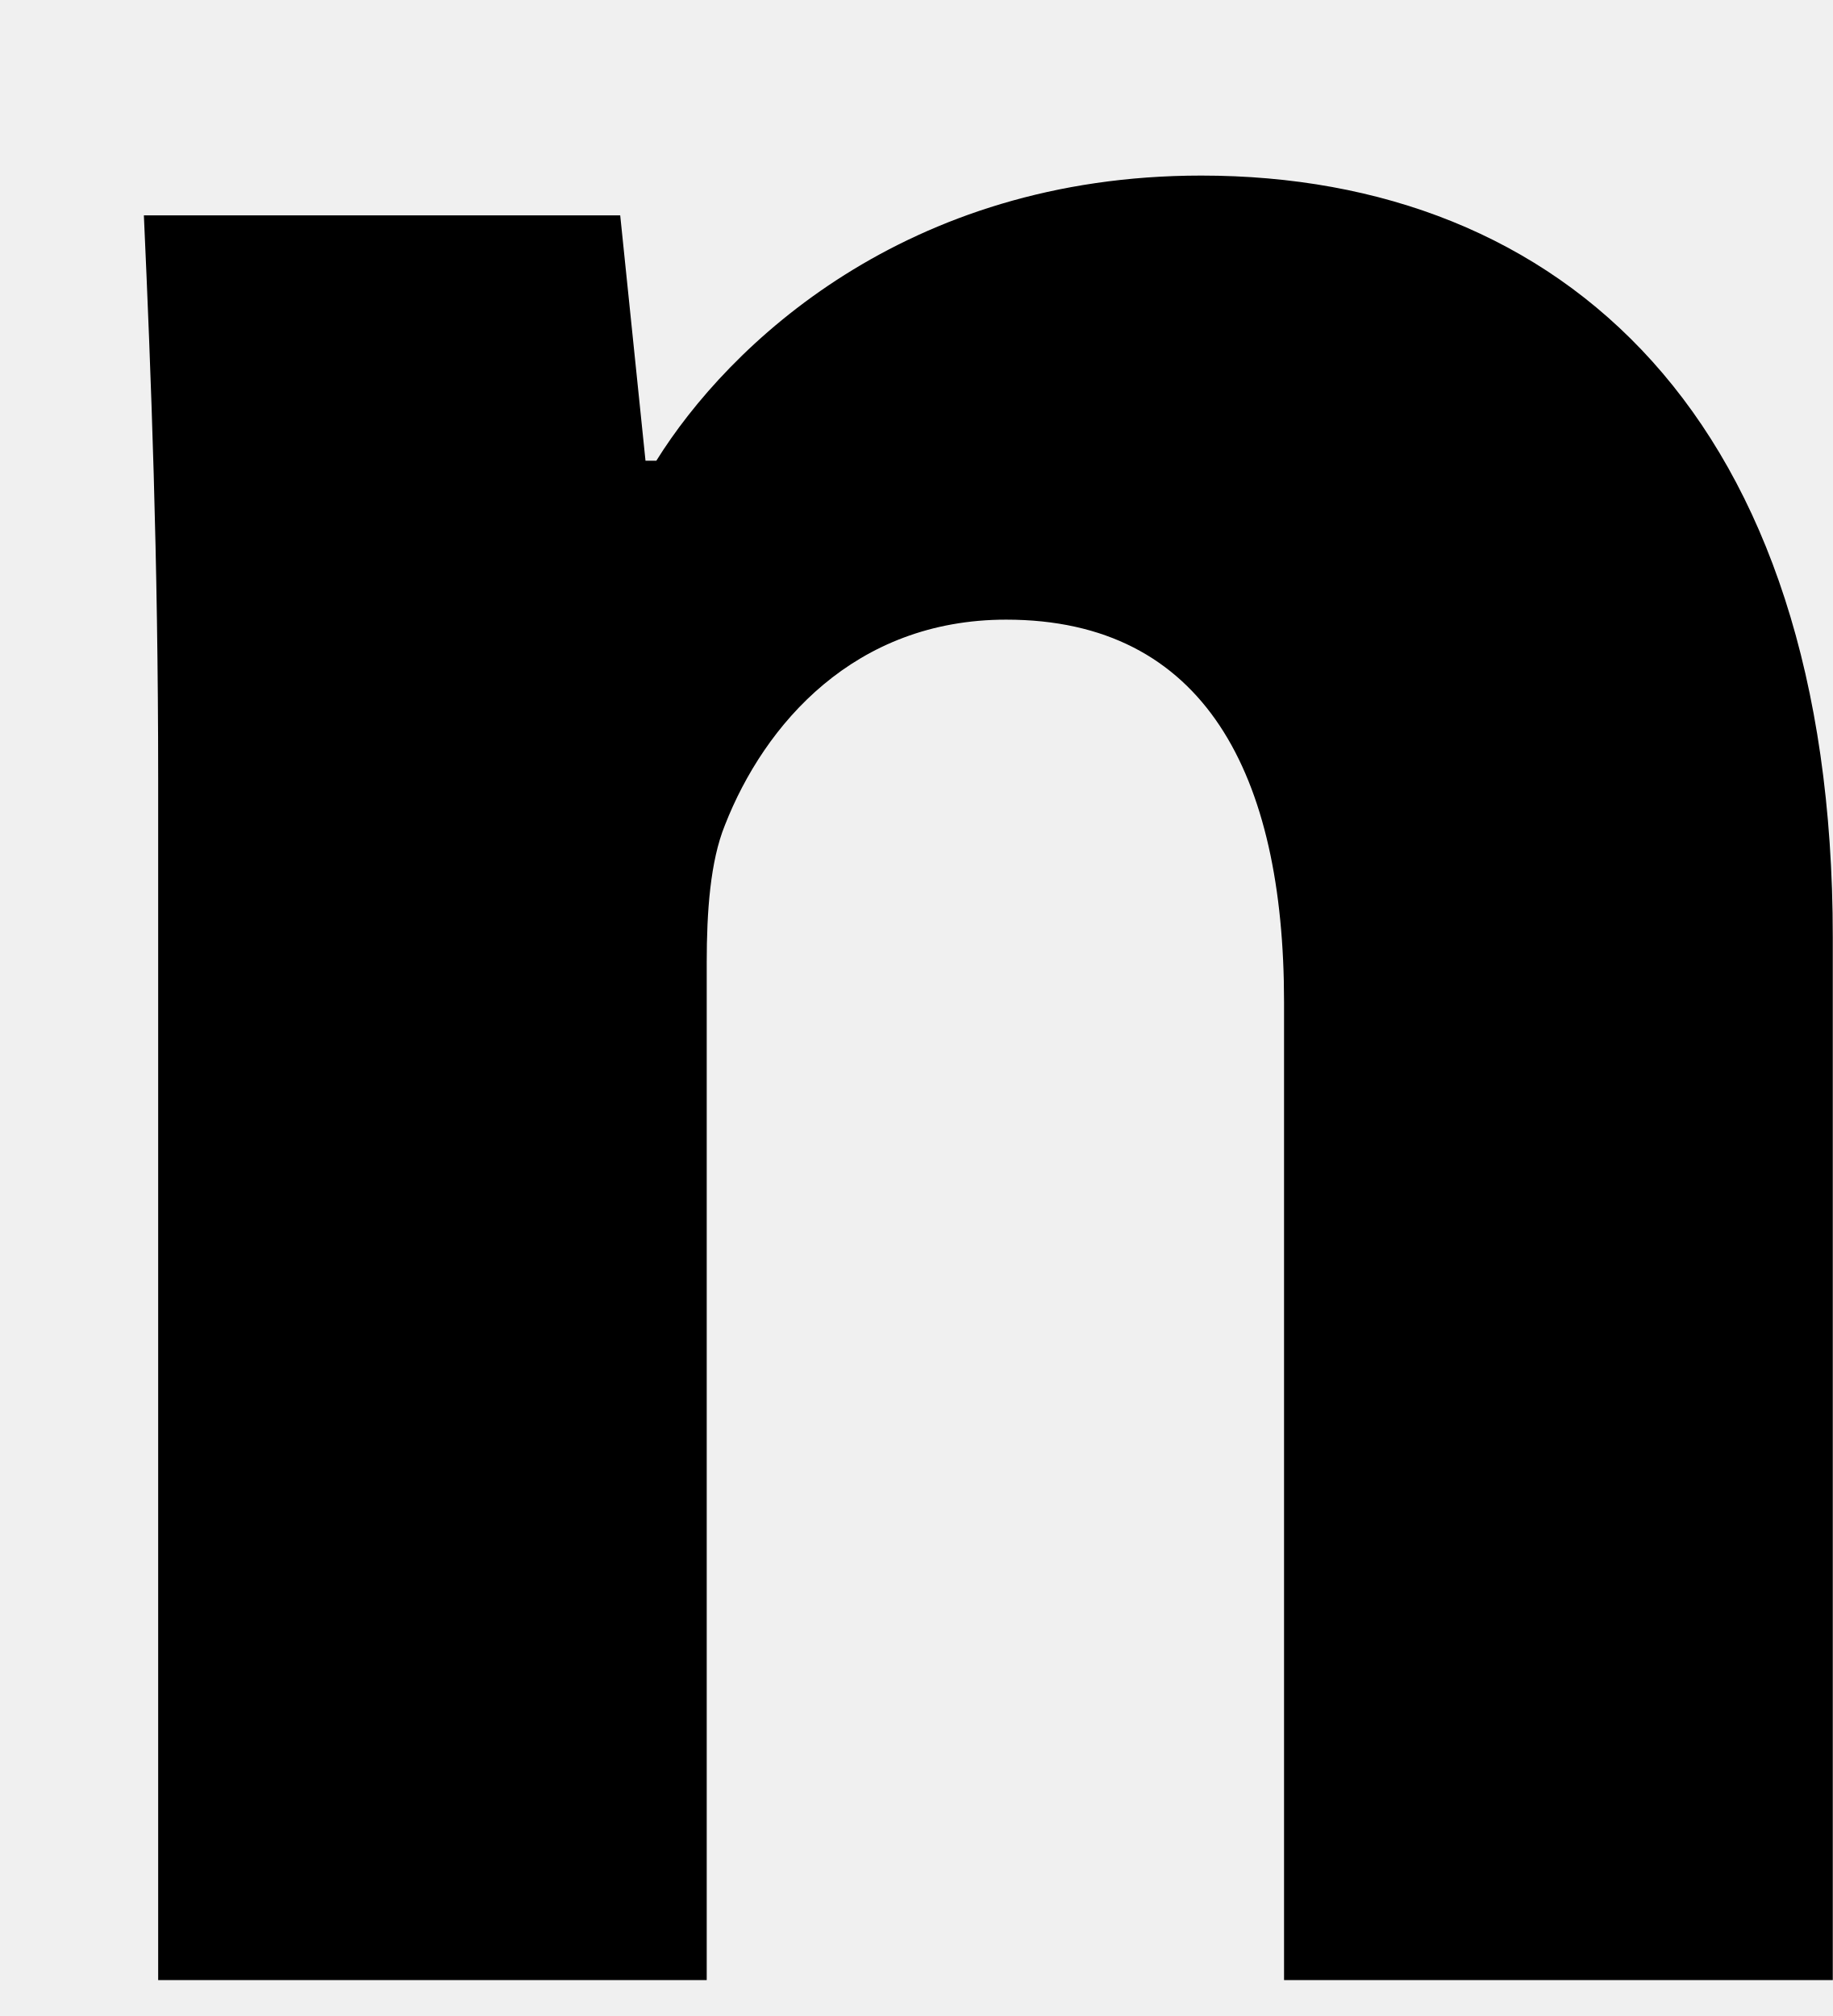
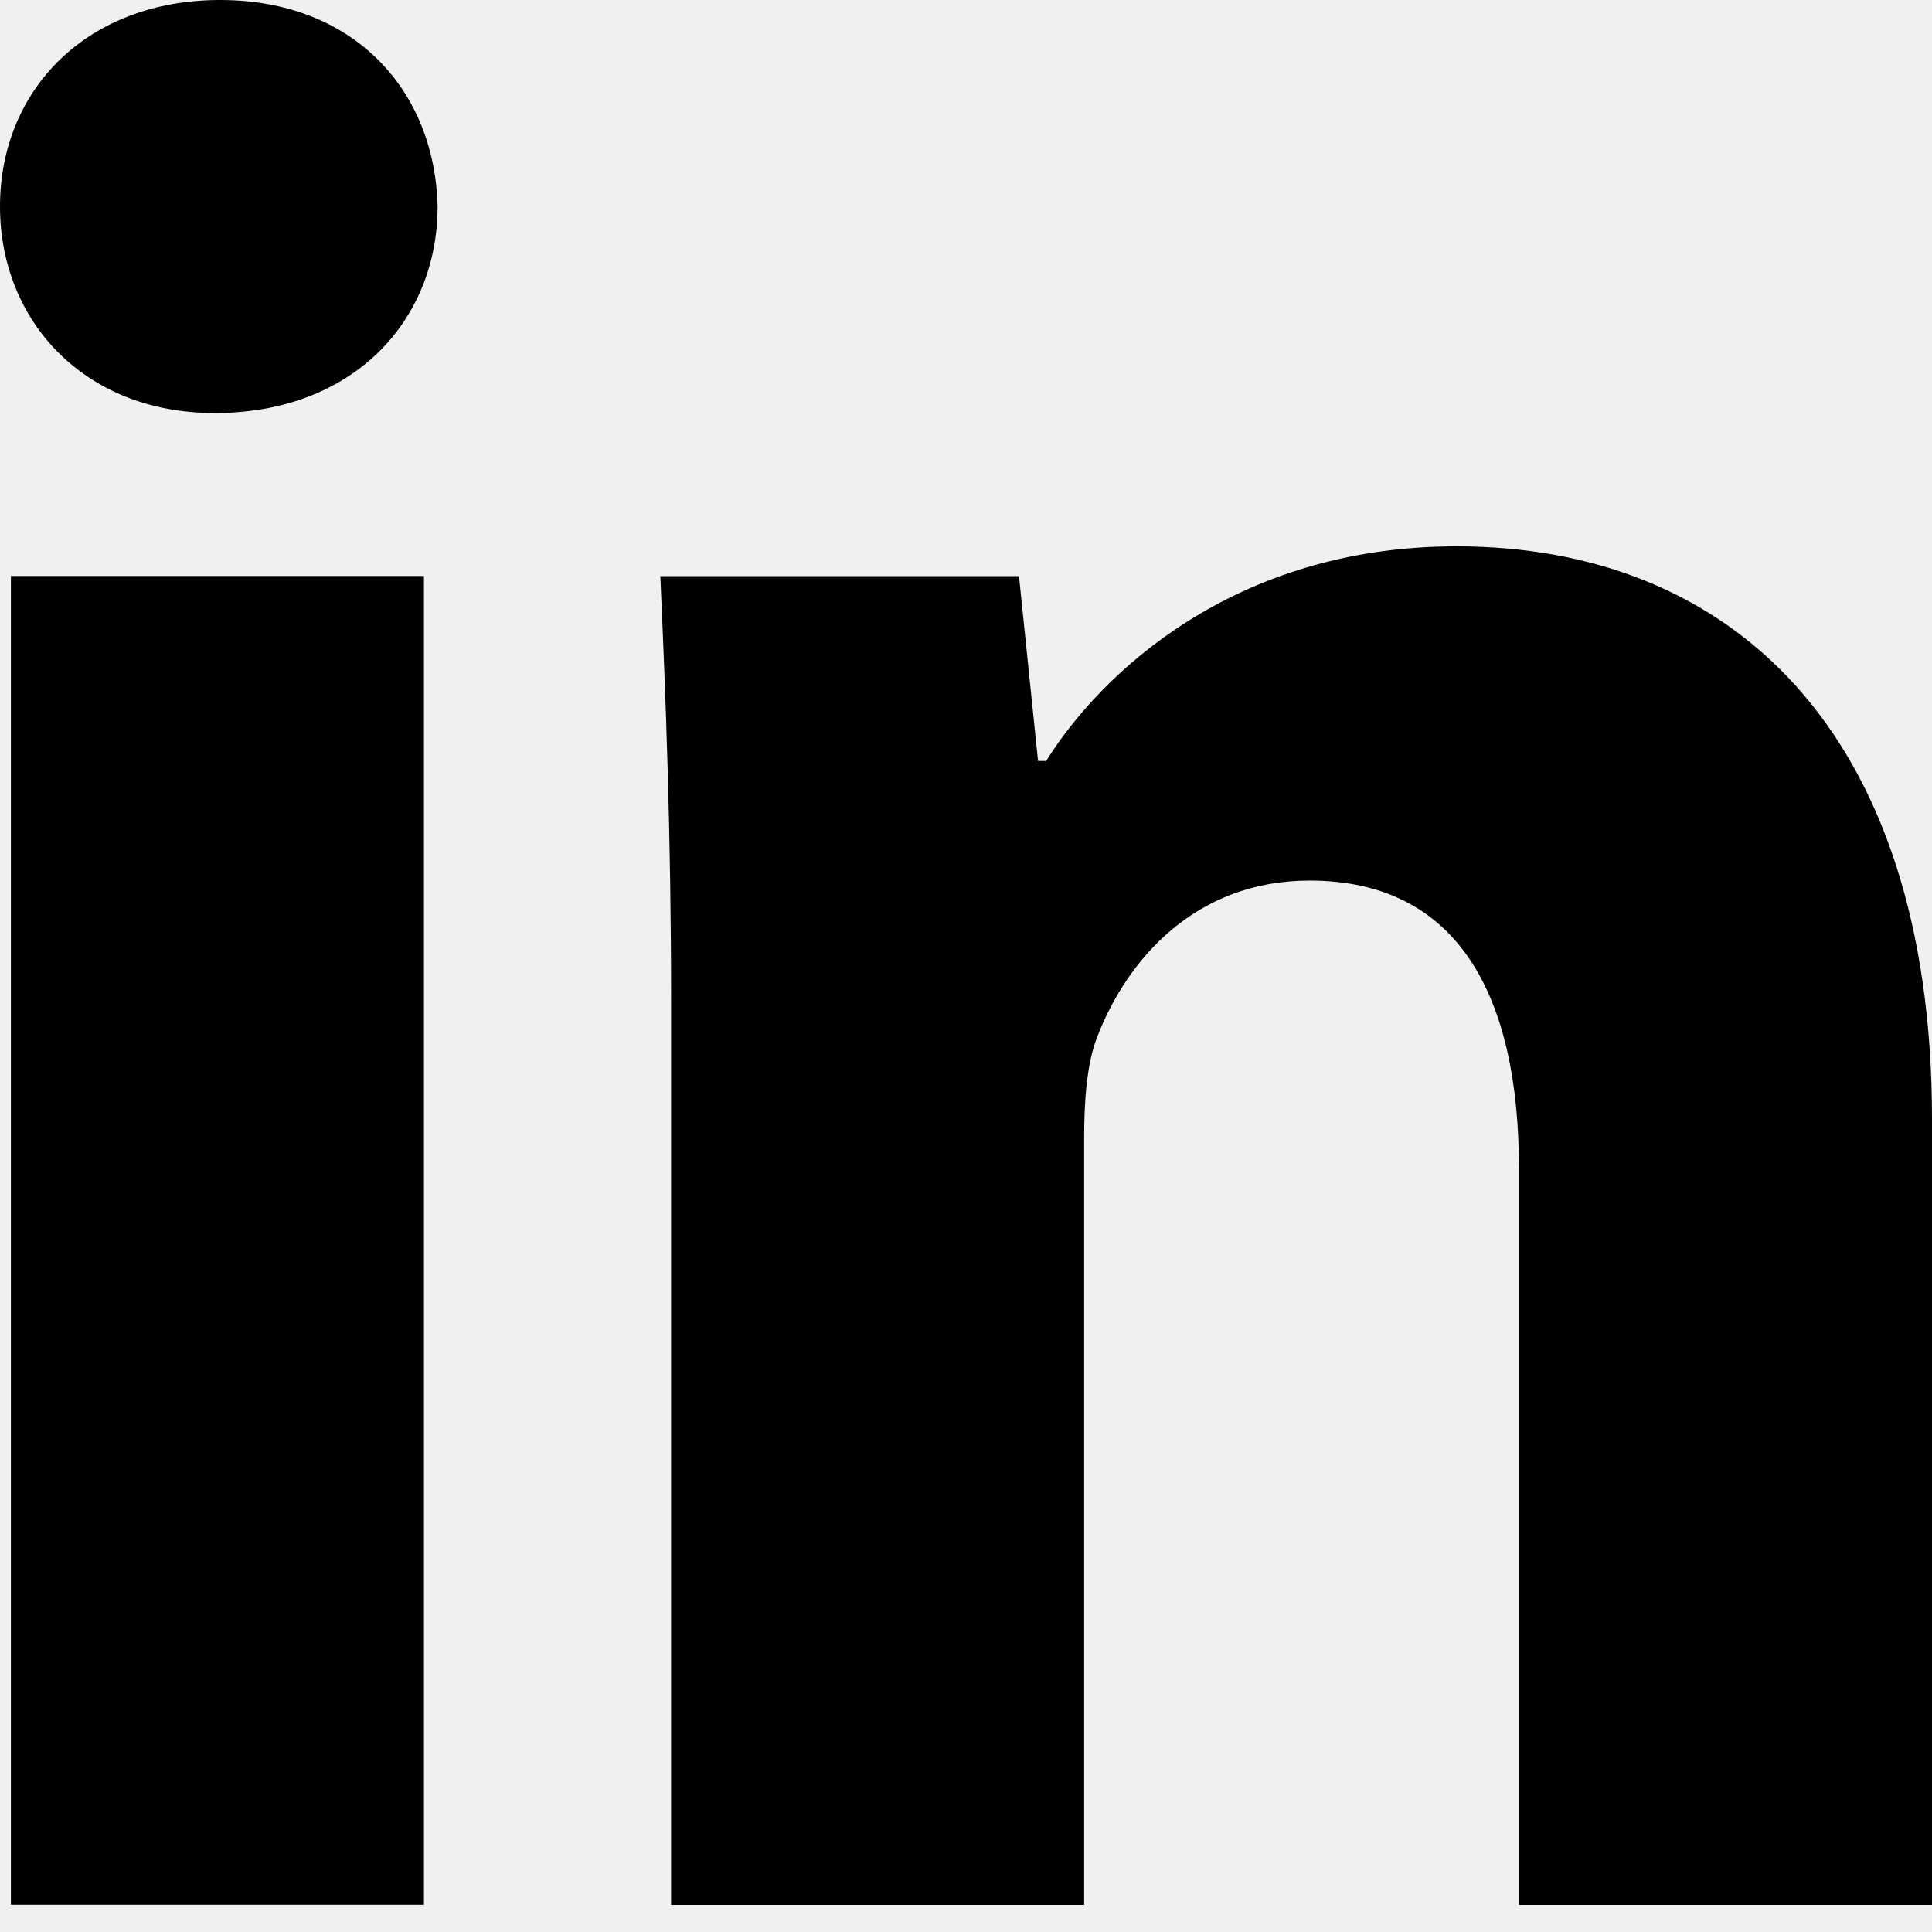
- <svg xmlns="http://www.w3.org/2000/svg" width="10" height="11" viewBox="0 0 10 11" fill="none">
-   <path d="M0.863 4.247C0.863 3.045 0.824 2.041 0.785 1.175H3.384L3.522 2.514H3.581C3.974 1.883 4.939 0.958 6.554 0.958C8.523 0.958 10 2.277 10 5.113V10.804H7.006V5.467C7.006 4.227 6.574 3.381 5.49 3.381C4.663 3.381 4.171 3.951 3.955 4.503C3.875 4.7 3.856 4.976 3.856 5.251V10.804H0.863V4.247Z" fill="black" />
+ <svg xmlns="http://www.w3.org/2000/svg" width="14" height="14" viewBox="0 0 14 14" fill="none">
+   <g clip-path="url(#clip0_1_156)">
+     <path d="M3.171 1.496C3.171 2.323 2.56 2.993 1.556 2.993C0.61 2.994 0 2.324 0 1.496C0 0.65 0.63 0 1.595 0C2.56 0 3.151 0.65 3.171 1.496ZM0.079 13.804V4.174H3.072V13.803H0.079V13.804Z" fill="black" />
+     <path d="M4.863 7.247C4.863 6.046 4.824 5.042 4.785 4.175H7.384L7.522 5.514H7.581C7.974 4.884 8.939 3.959 10.554 3.959C12.523 3.958 14 5.277 14 8.113V13.804H11.007V8.468C11.007 7.227 10.574 6.381 9.49 6.381C8.663 6.381 8.171 6.951 7.955 7.503C7.875 7.7 7.856 7.976 7.856 8.251V13.804H4.863V7.247Z" fill="black" />
+   </g>
+   <defs>
+     <clipPath id="clip0_1_156">
+       <rect width="14" height="14" fill="white" />
+     </clipPath>
+   </defs>
</svg>
